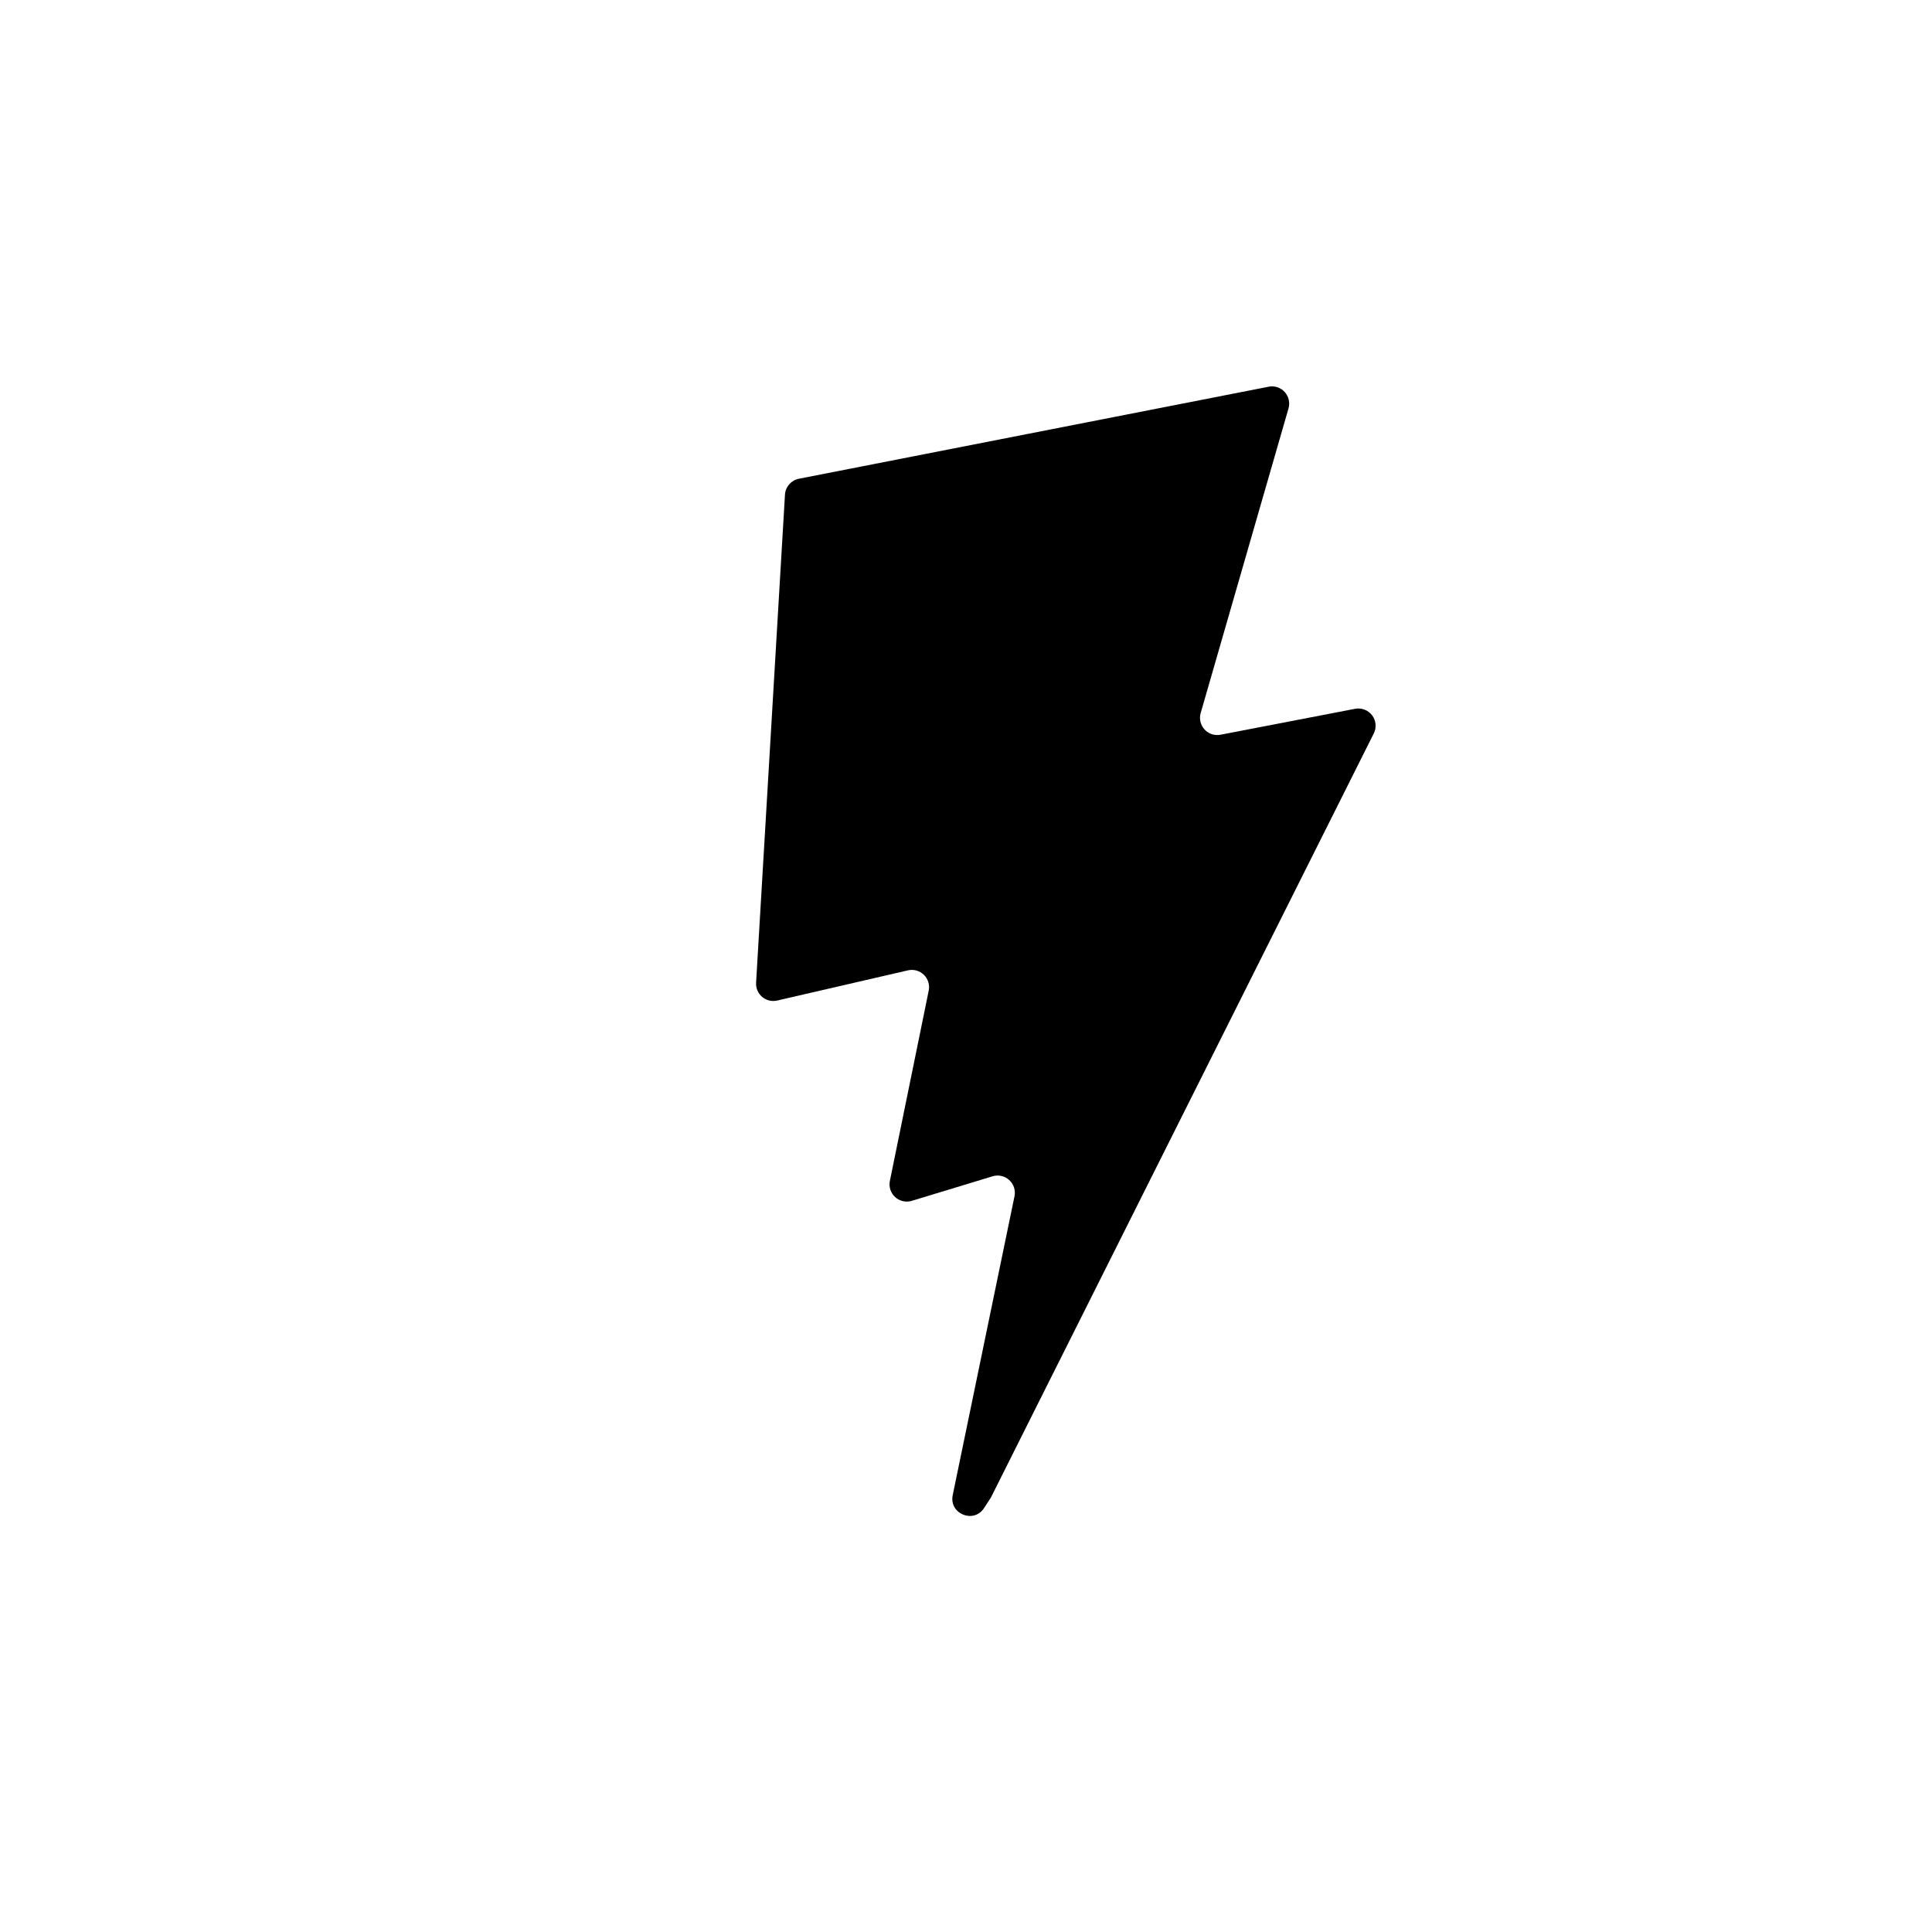
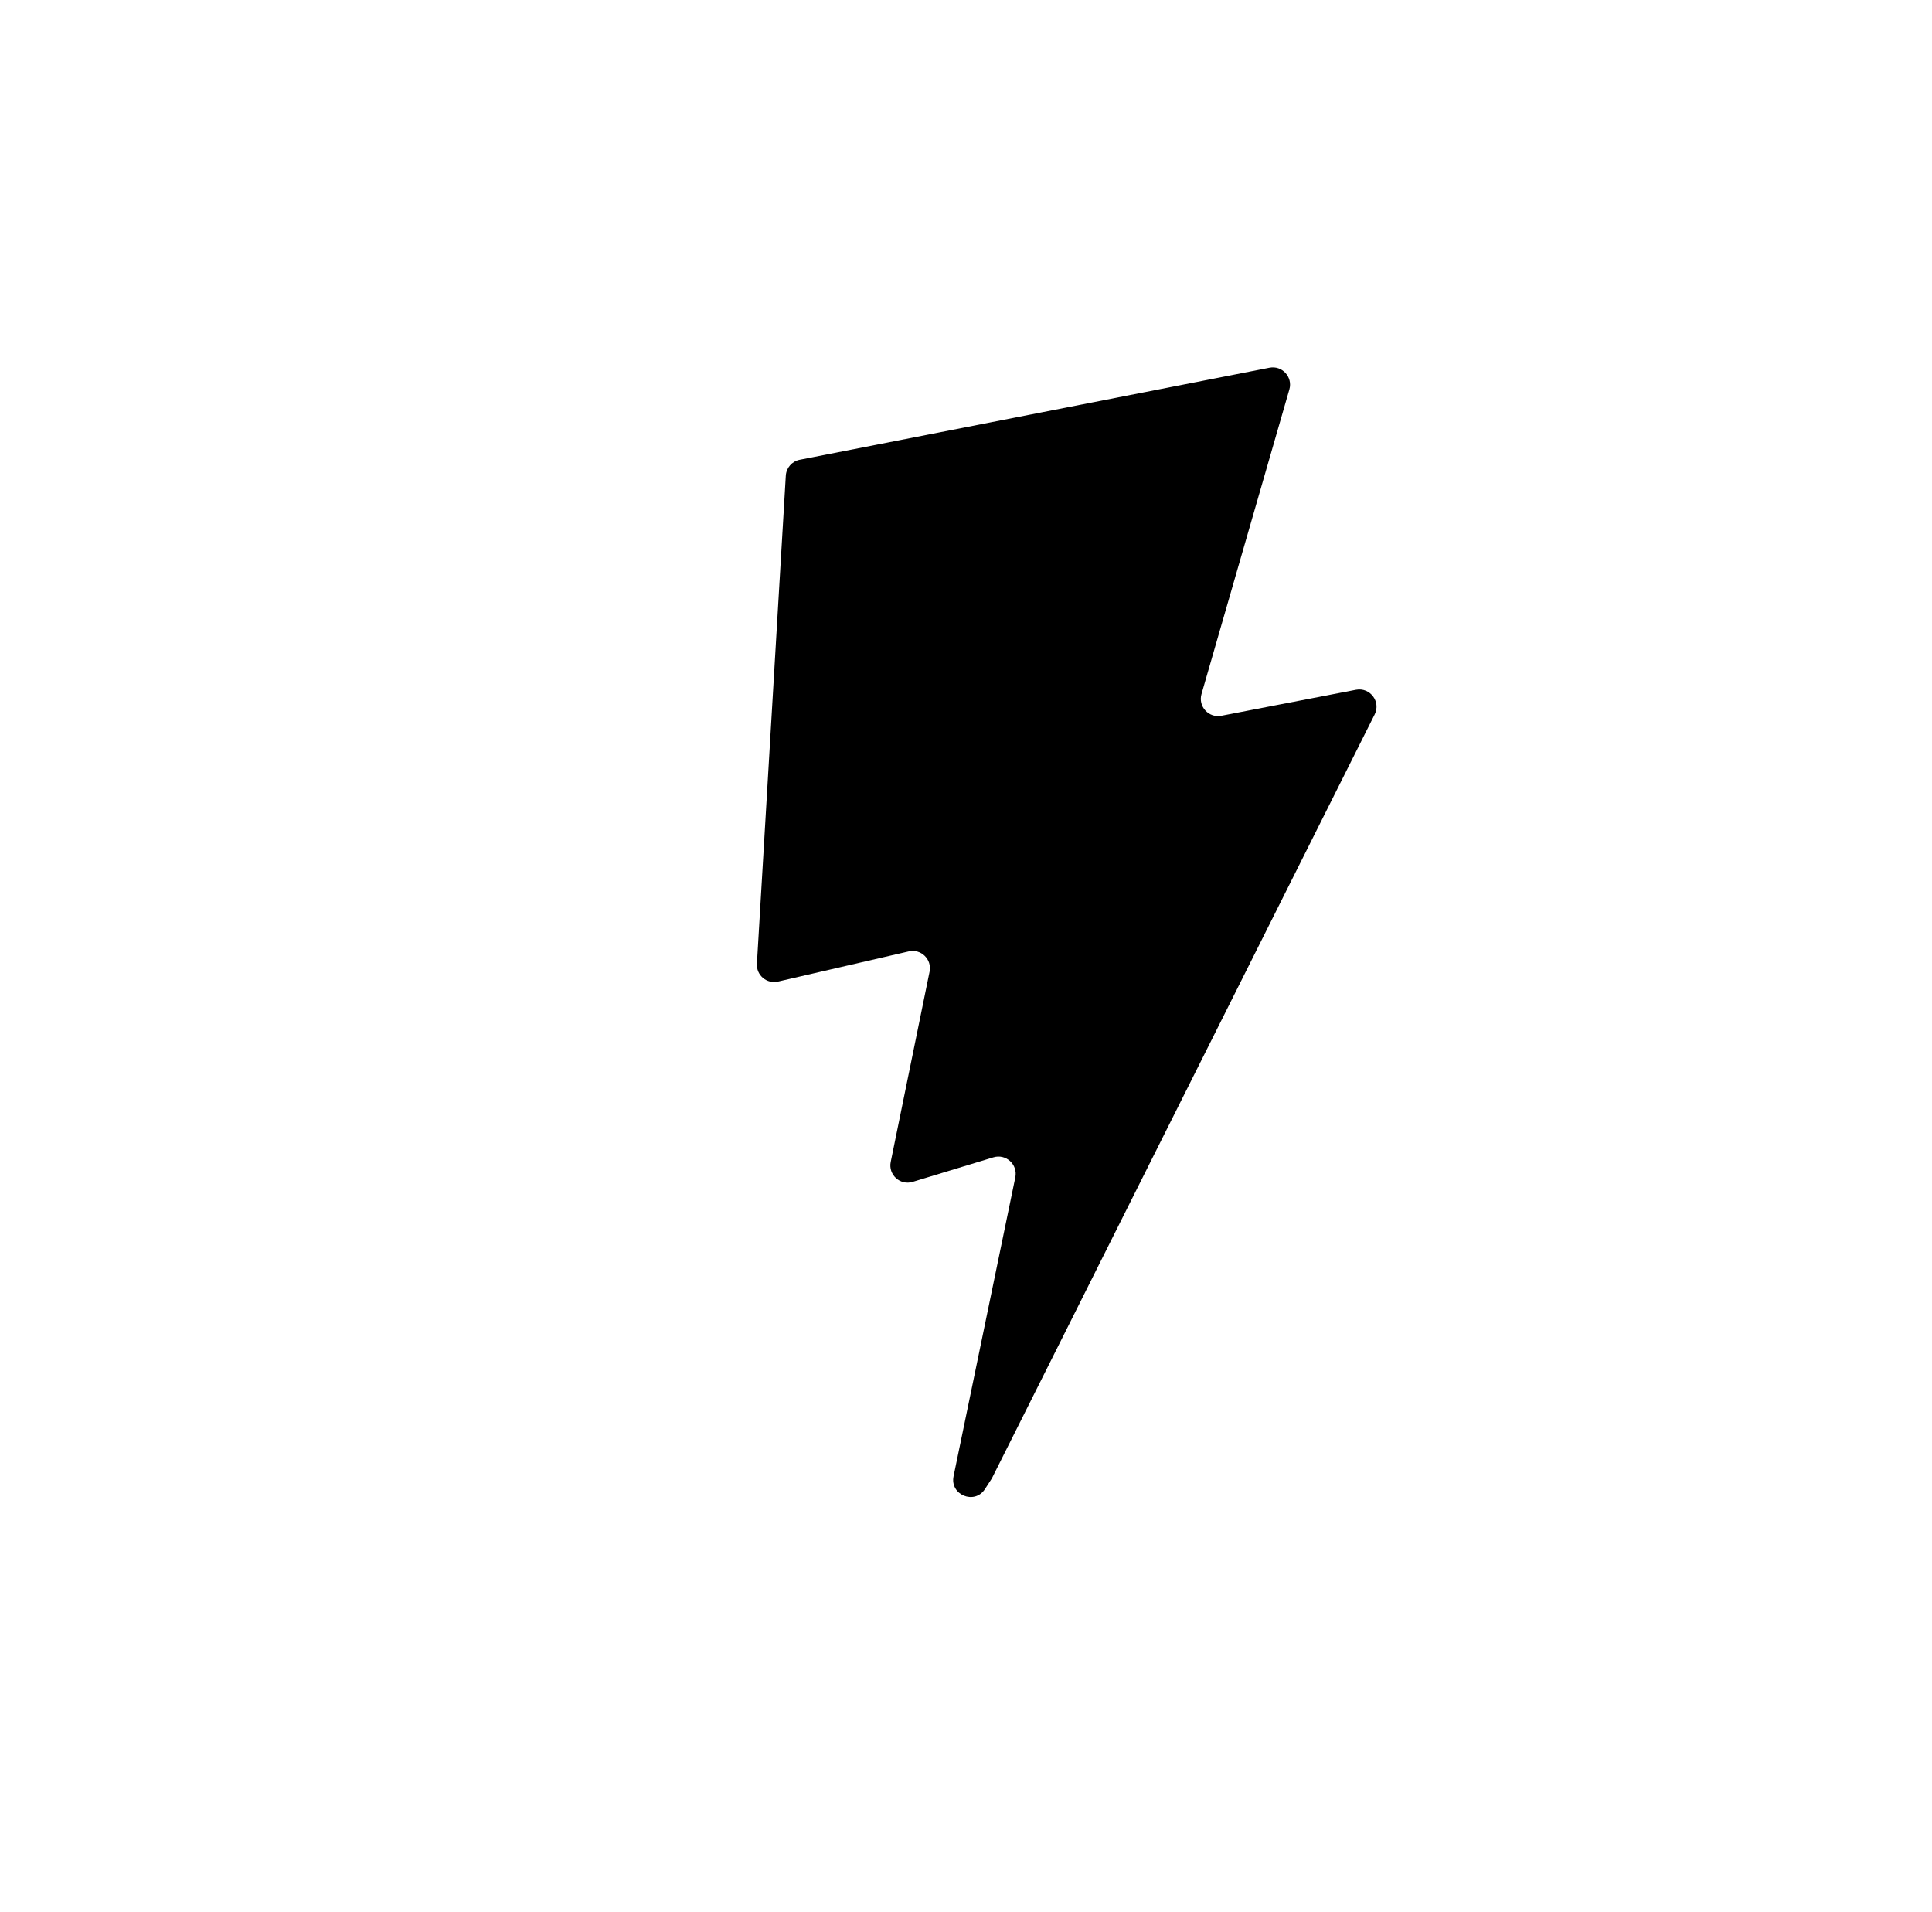
- <svg xmlns="http://www.w3.org/2000/svg" viewBox="-4 -6 40 40">
-   <path d="M22.264 2.007L12.54 3.912a.357.357 0 00-.288.33l-.598 10.104a.357.357 0 00.437.369l2.707-.625a.357.357 0 01.43.42l-.804 3.939a.357.357 0 00.454.413l1.672-.508a.357.357 0 01.454.414l-1.279 6.187c-.08.387.435.598.65.267l.143-.222 7.925-15.815a.357.357 0 00-.387-.51l-2.787.537a.357.357 0 01-.41-.45l1.818-6.306a.357.357 0 00-.412-.45z" />
+ <svg xmlns="http://www.w3.org/2000/svg" viewBox="-75 -105 560 554">
+   <path d="M292.965 1.574L156.801 28.255a5 5 0 00-4.03 4.611l-8.376 141.464c-.197 3.332 2.863 5.918 6.115 5.168l37.91-8.749c3.547-.818 6.752 2.306 6.023 5.873l-11.263 55.153c-.758 3.712 2.727 6.886 6.352 5.785l23.415-7.114c3.63-1.102 7.118 2.081 6.35 5.796l-17.899 86.633c-1.12 5.419 6.088 8.374 9.094 3.728l2.008-3.103 110.954-221.428c1.858-3.707-1.346-7.935-5.418-7.15l-39.022 7.532c-3.667.707-6.787-2.708-5.752-6.296l25.469-88.291c1.036-3.594-2.095-7.012-5.766-6.293z" />
</svg>
